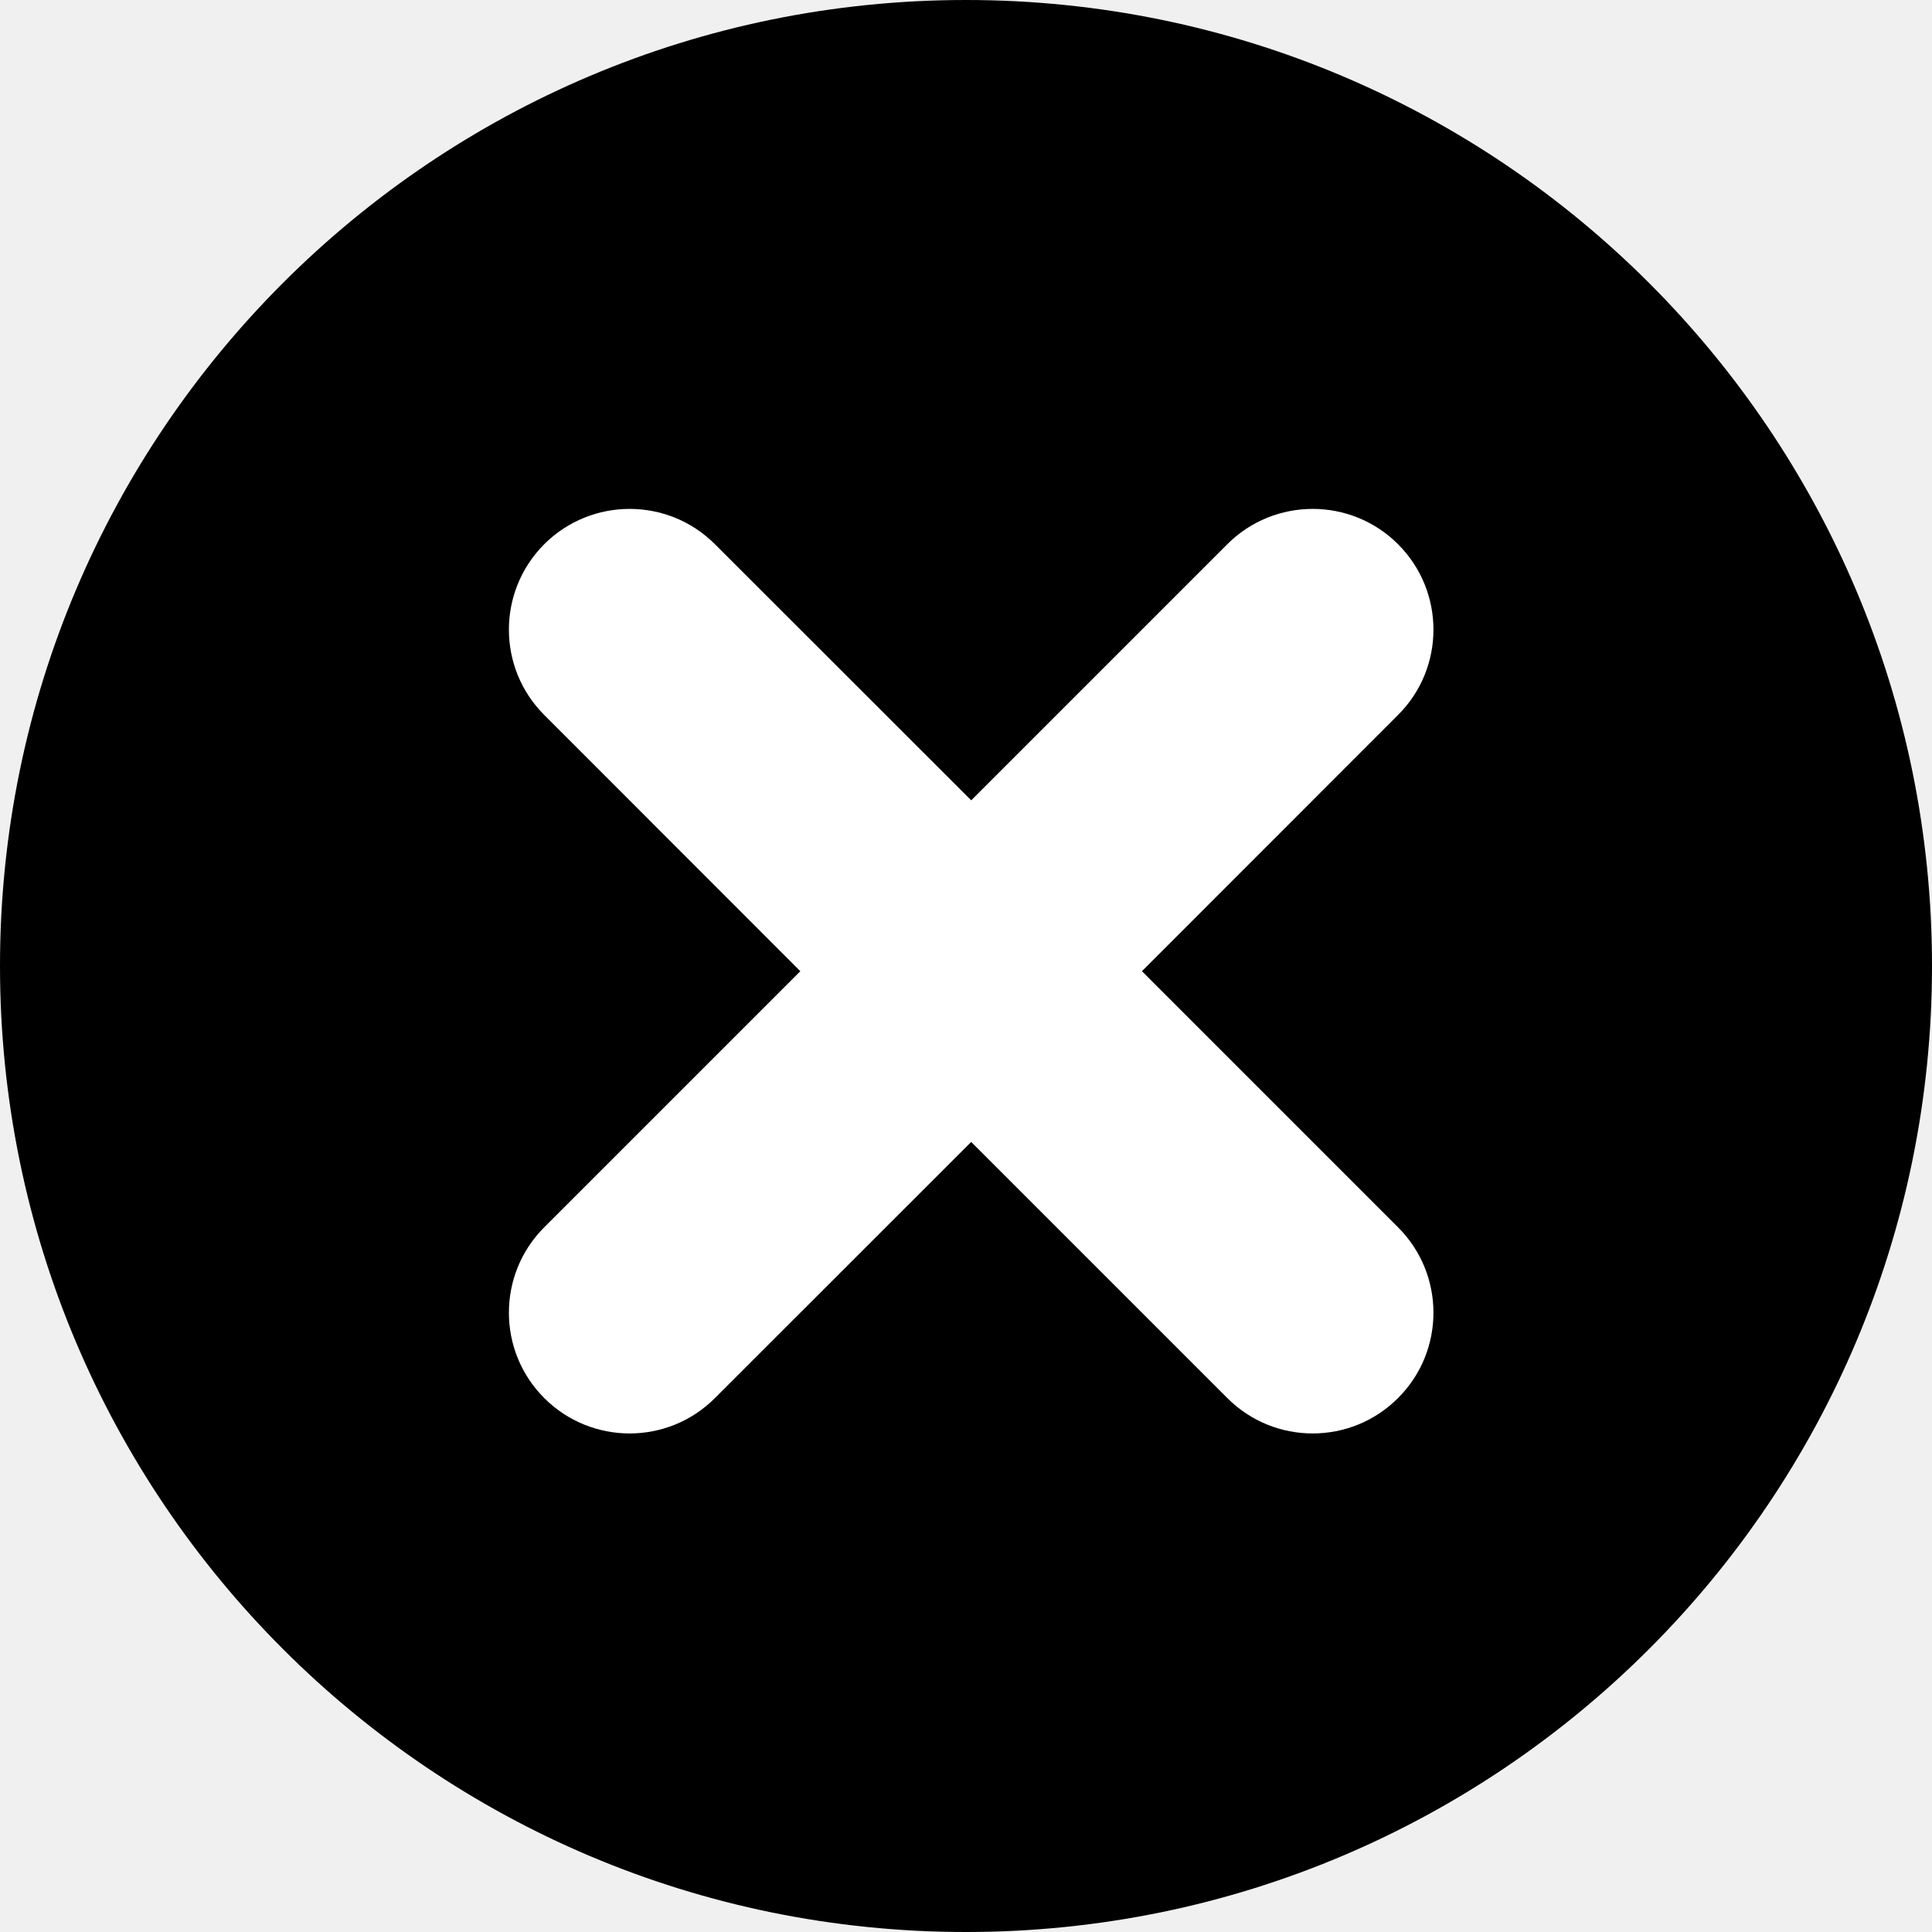
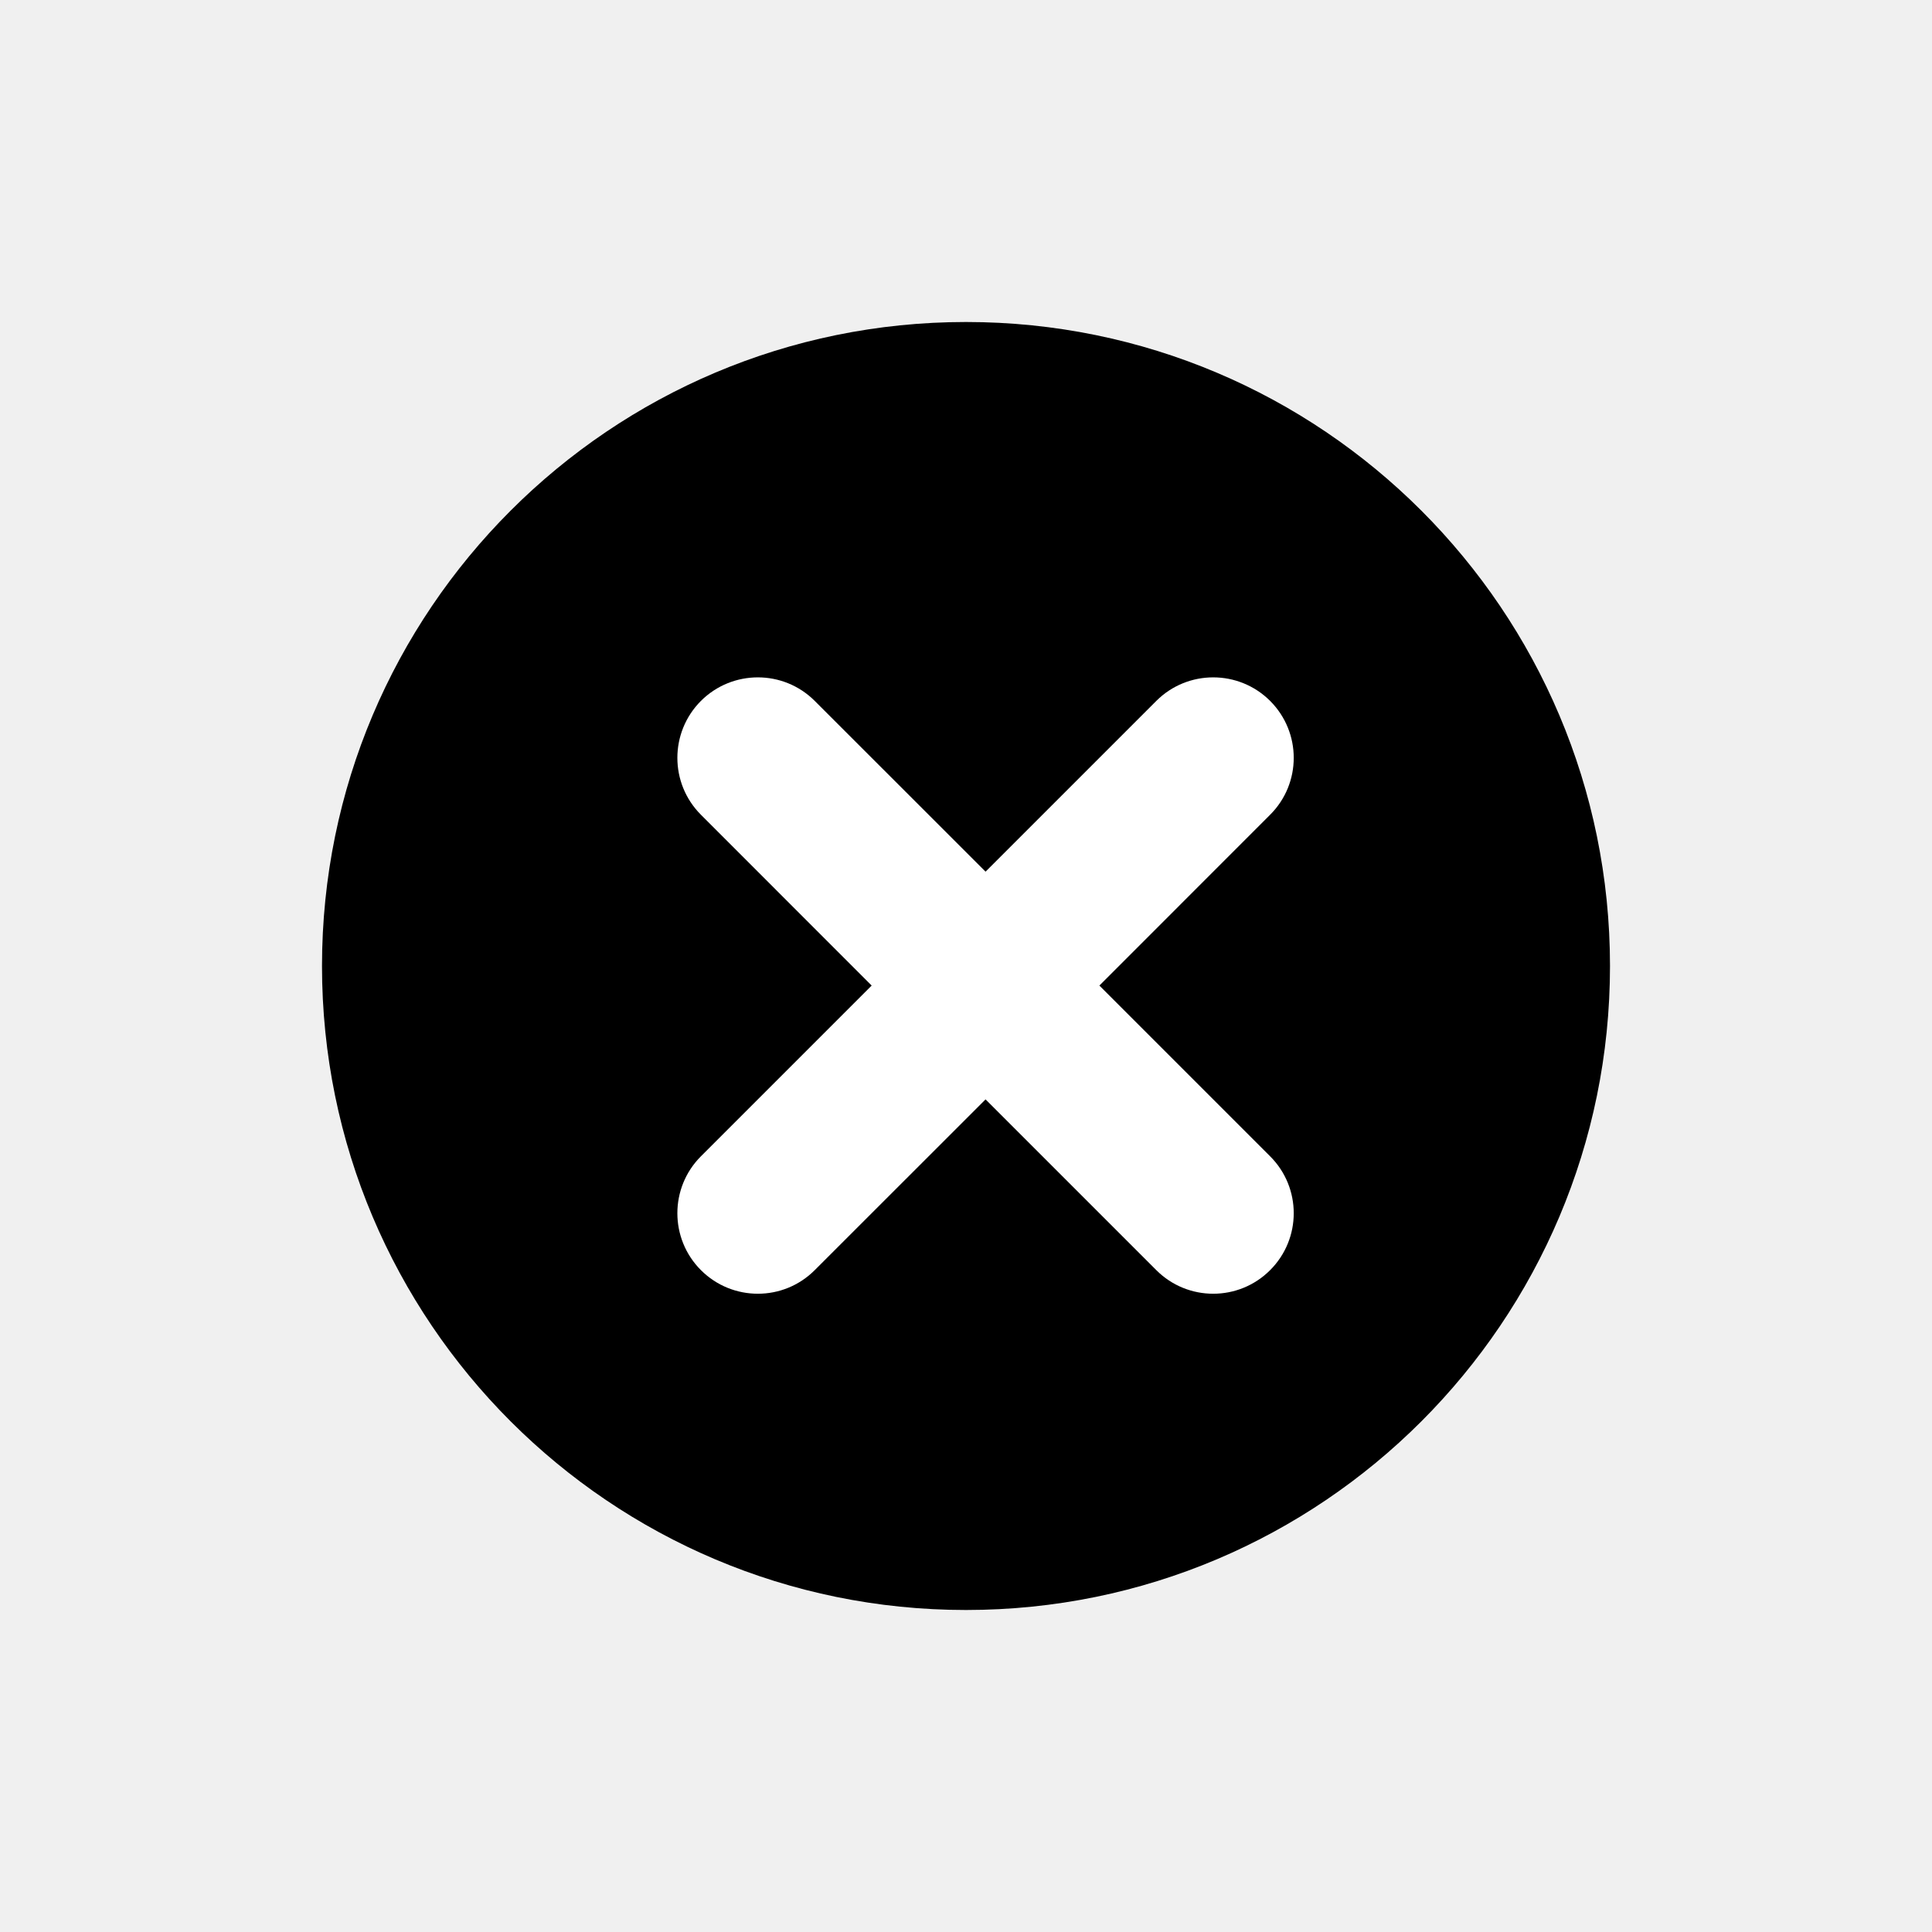
- <svg xmlns="http://www.w3.org/2000/svg" viewBox="0 0 16 16">
-   <path d="M8,16 C3.582,16 0,12.418 0,8 C0,3.582 3.582,0 8,0 C12.418,0 16,3.582 16,8 C16,12.418 12.418,16 8,16 Z" id="path-1" />
-   <path fill="white" transform="translate(3.8, 3.8)" d="M5.657,4.243 L7.778,2.121 C8.169,1.731 8.169,1.098 7.778,0.707 C7.388,0.317 6.754,0.317 6.364,0.707 L4.243,2.828 L2.121,0.707 C1.731,0.317 1.098,0.317 0.707,0.707 C0.317,1.098 0.317,1.731 0.707,2.121 L2.828,4.243 L0.707,6.364 C0.317,6.754 0.317,7.388 0.707,7.778 C1.098,8.169 1.731,8.169 2.121,7.778 L4.243,5.657 L6.364,7.778 C6.754,8.169 7.388,8.169 7.778,7.778 C8.169,7.388 8.169,6.754 7.778,6.364 L5.657,4.243 Z" id="path-3" />
+ <svg xmlns="http://www.w3.org/2000/svg" width="24px" height="24px" viewBox="0 0 24 24" version="1.1">
+   <path d="M12,20 C7.582,20 4,16.418 4,12 C4,7.582 7.582,4 12,4 C16.418,4 20,7.582 20,12 C20,16.418 16.418,20 12,20 Z" id="path-1" />
+   <path fill="white" d="M13.657,12.243 L15.778,10.121 C16.169,9.731 16.169,9.098 15.778,8.707 C15.388,8.317 14.754,8.317 14.364,8.707 L12.243,10.828 L10.121,8.707 C9.731,8.317 9.098,8.317 8.707,8.707 C8.317,9.098 8.317,9.731 8.707,10.121 L10.828,12.243 L8.707,14.364 C8.317,14.754 8.317,15.388 8.707,15.778 C9.098,16.169 9.731,16.169 10.121,15.778 L12.243,13.657 L14.364,15.778 C14.754,16.169 15.388,16.169 15.778,15.778 C16.169,15.388 16.169,14.754 15.778,14.364 L13.657,12.243 Z" id="path-3" />
</svg>
